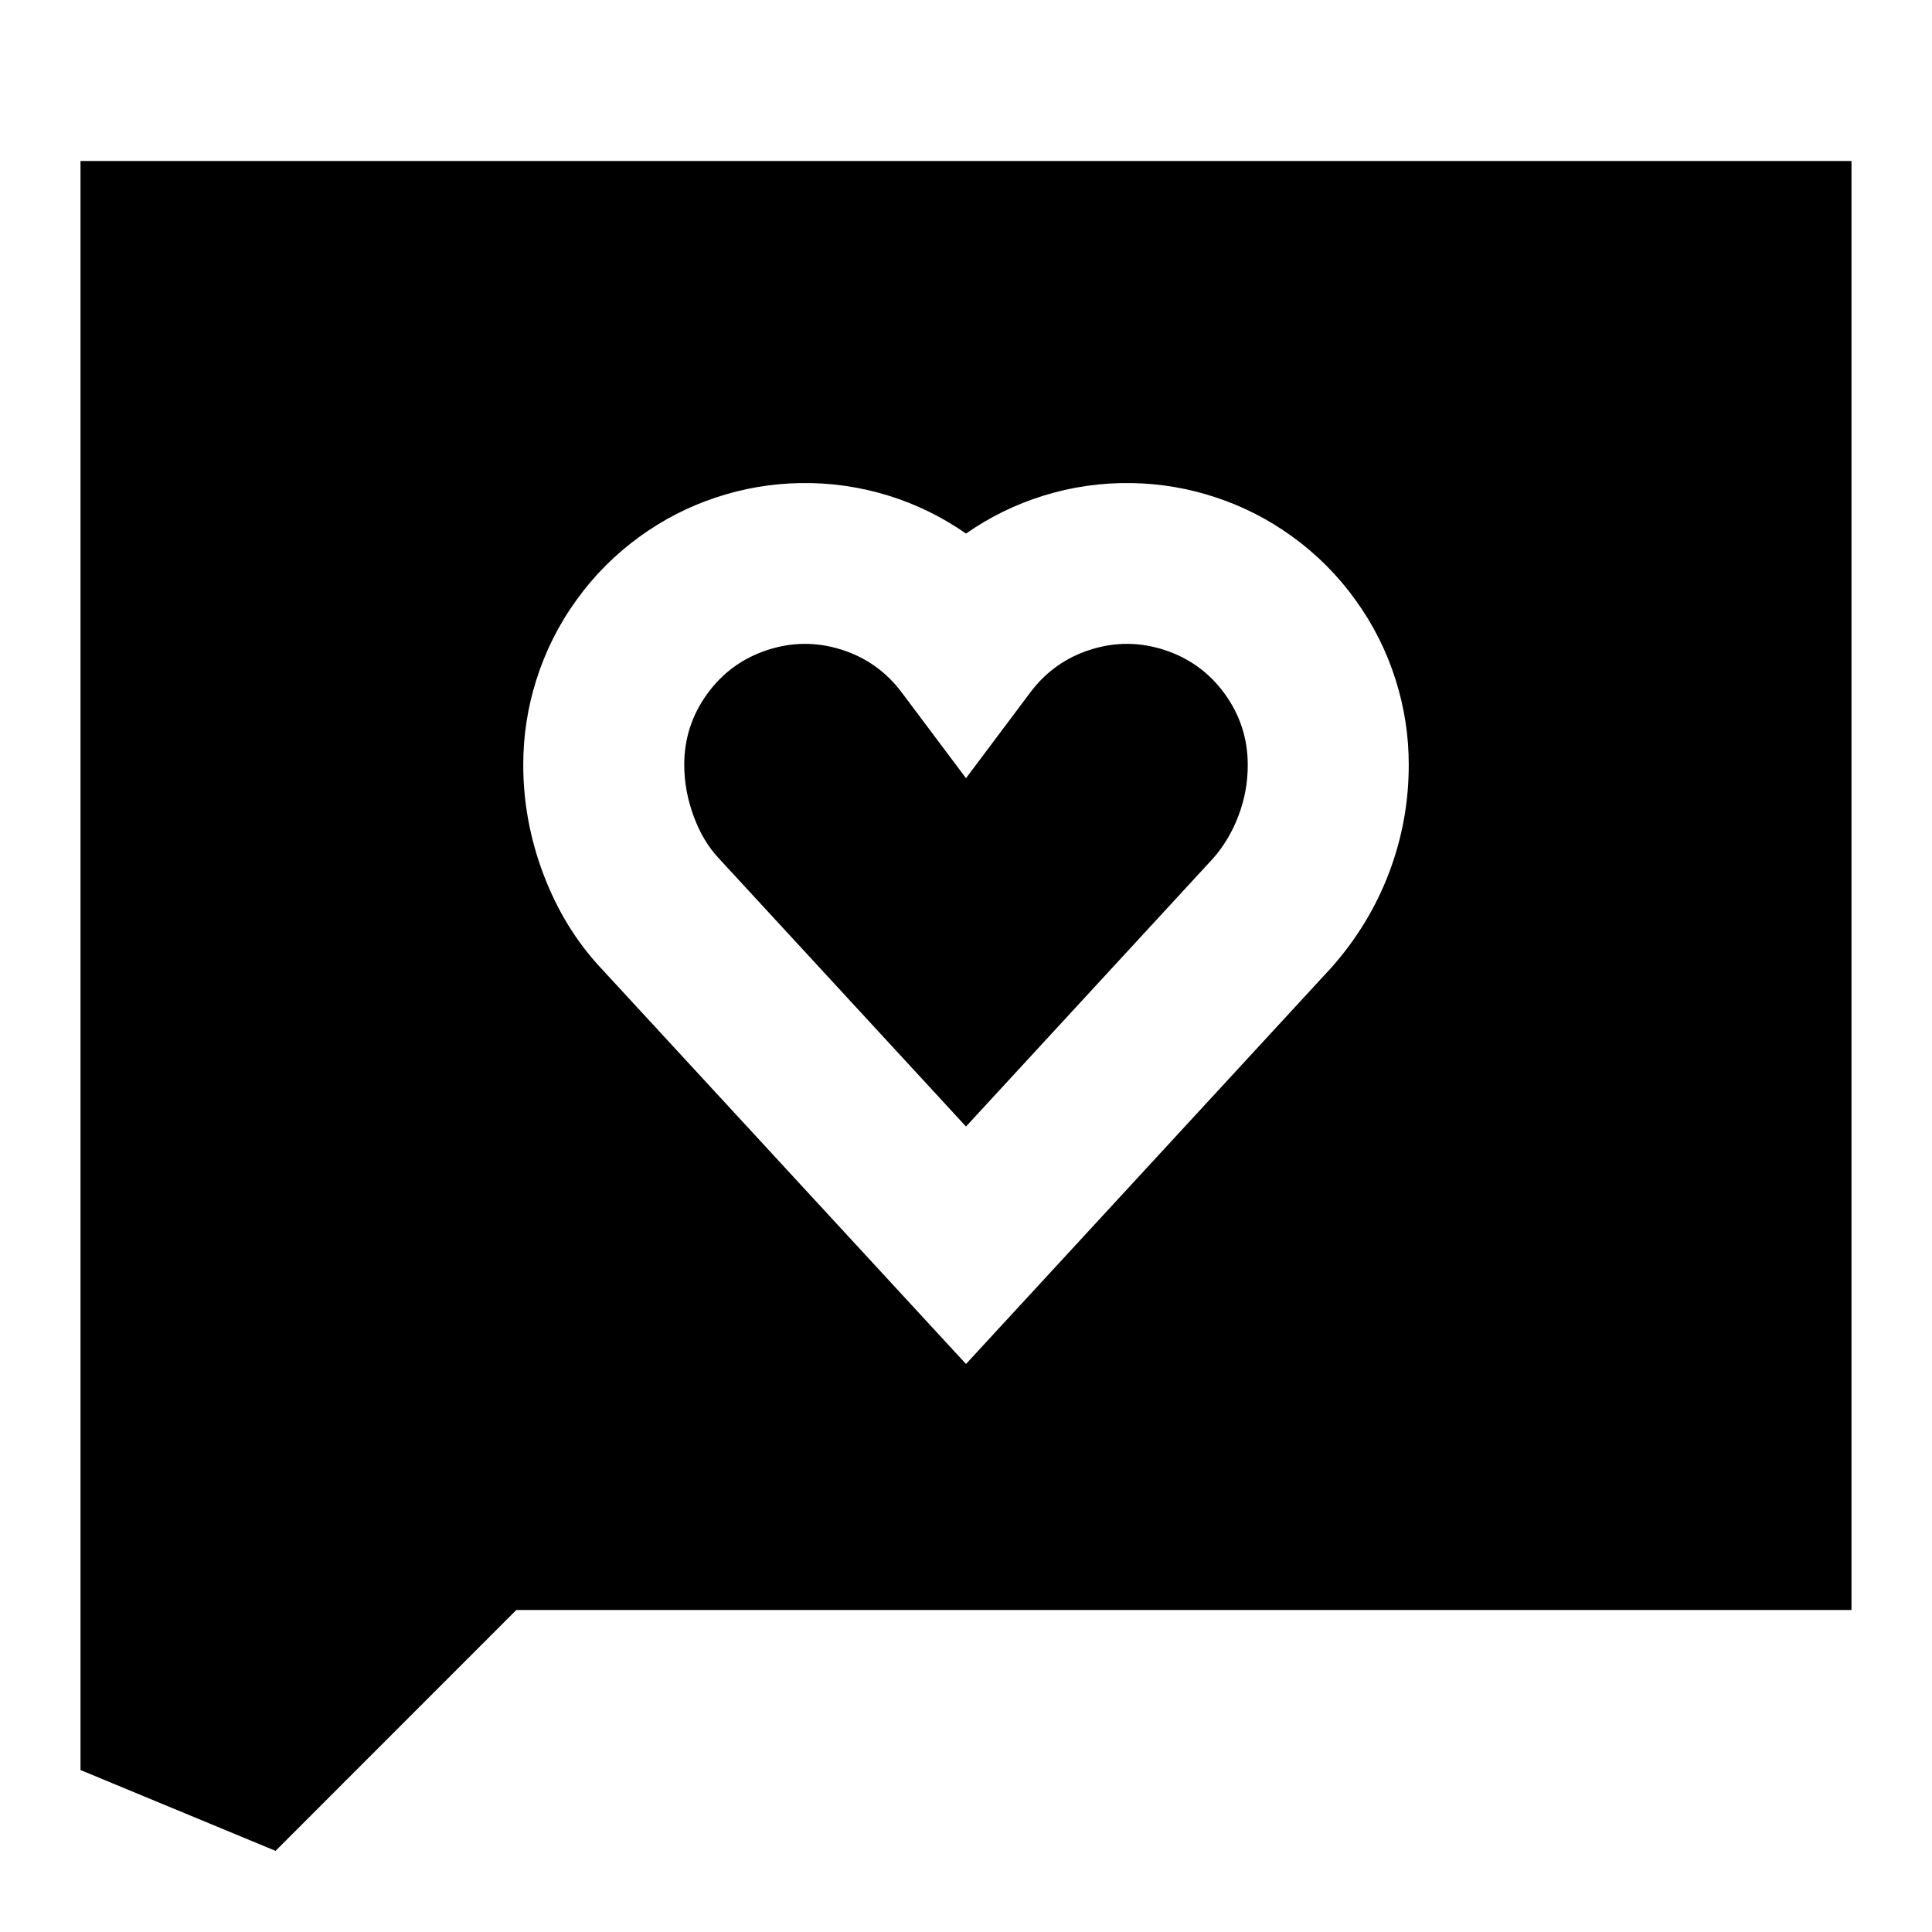
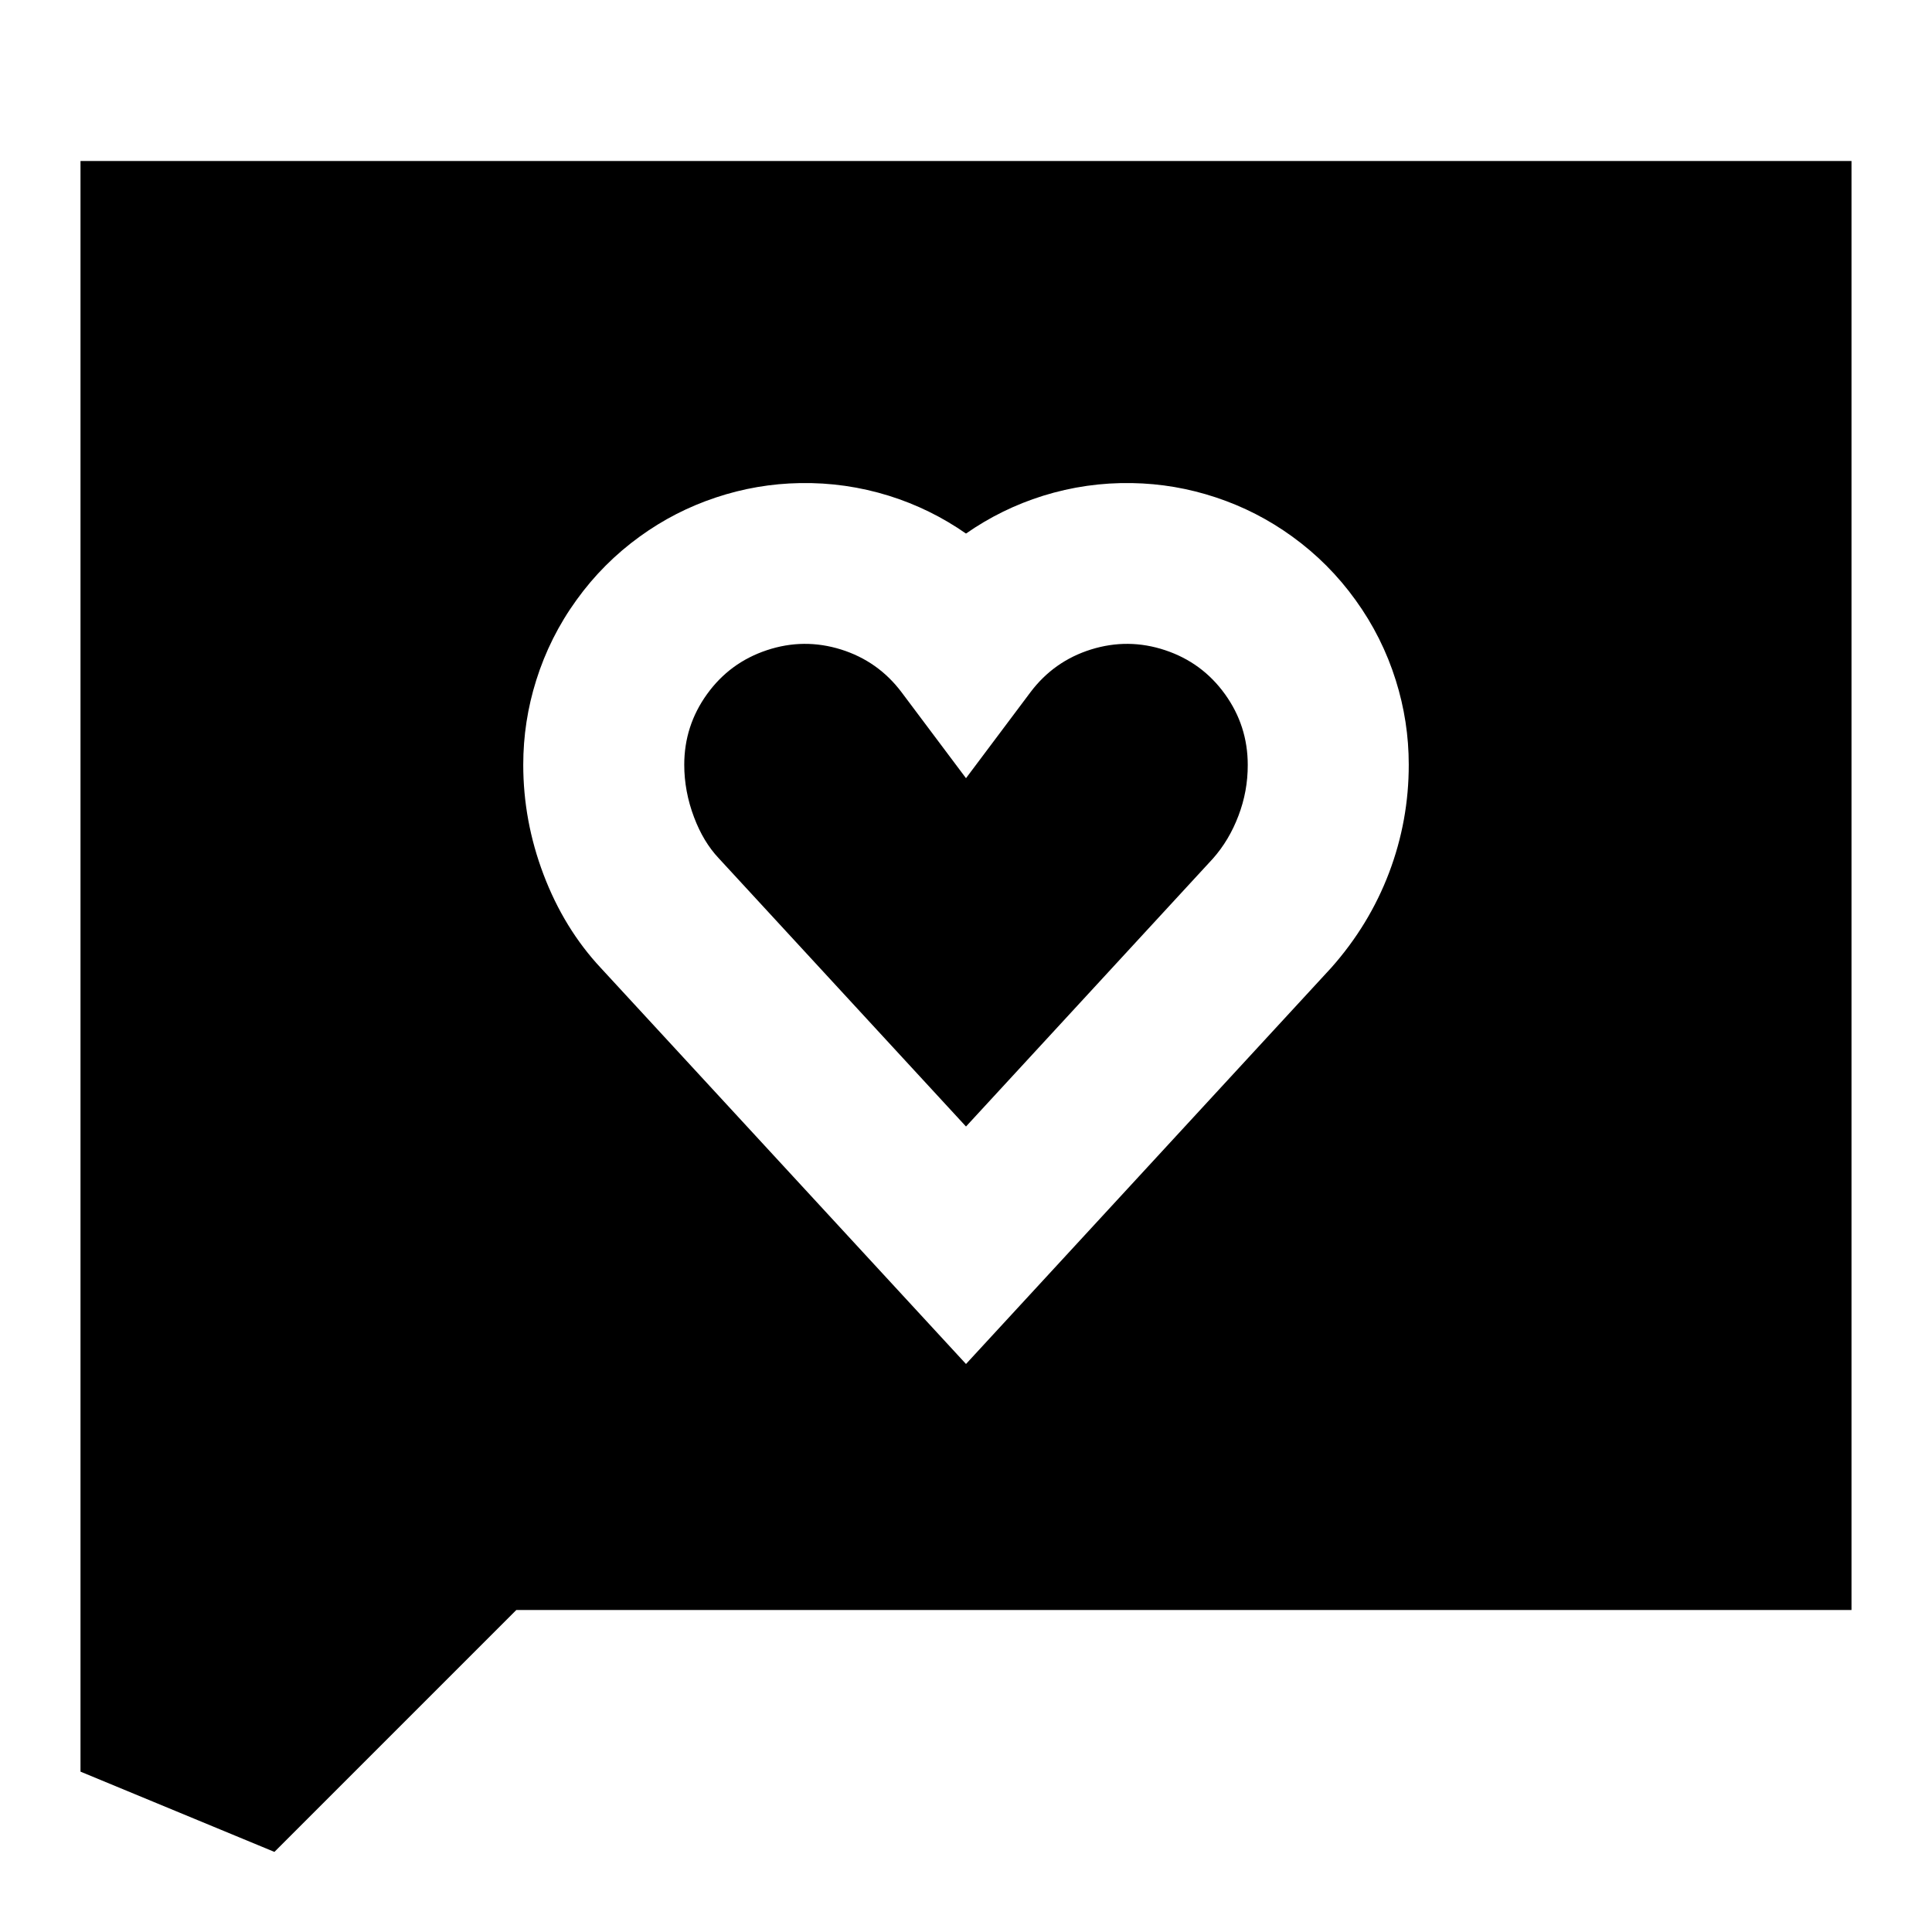
<svg xmlns="http://www.w3.org/2000/svg" viewBox="0 0 24 24" fill="currentColor">
-   <path d="M6.414 20L23 20L23 2L1 2L1 21.988L3.423 22.992L6.414 20ZM6.661 8.451Q6.5 8.963 6.5 9.5Q6.5 10.197 6.751 10.861Q7.007 11.537 7.467 12.028L12 16.944L16.537 12.022Q17.01 11.489 17.256 10.84Q17.501 10.192 17.5 9.498Q17.5 8.963 17.339 8.451Q17.17 7.912 16.839 7.454Q16.509 6.995 16.051 6.664Q15.616 6.349 15.107 6.18Q14.597 6.01 14.061 6.001Q13.496 5.991 12.956 6.159Q12.442 6.32 12 6.628Q11.558 6.32 11.044 6.159Q10.504 5.991 9.939 6.001Q9.403 6.01 8.893 6.18Q8.384 6.349 7.949 6.664Q7.491 6.995 7.161 7.454Q6.83 7.912 6.661 8.451ZM8.622 10.153Q8.5 9.831 8.5 9.5Q8.5 9.016 8.783 8.623Q9.066 8.23 9.526 8.077Q9.985 7.924 10.447 8.068Q10.909 8.213 11.2 8.6L12 9.667L12.8 8.6Q13.091 8.213 13.553 8.068Q14.015 7.924 14.474 8.077Q14.934 8.23 15.217 8.623Q15.5 9.016 15.5 9.502Q15.501 9.828 15.385 10.132Q15.27 10.437 15.067 10.666L12 13.994L8.927 10.66Q8.737 10.458 8.622 10.153Z" fill-rule="evenodd" />
+   <path d="M3.409 23.005L6.414 20L23 20L23 2L1 2L1 22.008L3.409 23.005ZM6.661 8.451Q6.5 8.963 6.5 9.5Q6.5 10.197 6.751 10.861Q7.007 11.537 7.467 12.028L12 16.944L16.537 12.022Q17.01 11.489 17.256 10.84Q17.501 10.192 17.5 9.498Q17.5 8.963 17.339 8.451Q17.17 7.912 16.839 7.454Q16.509 6.995 16.051 6.664Q15.616 6.349 15.107 6.18Q14.597 6.01 14.061 6.001Q13.496 5.991 12.956 6.159Q12.442 6.32 12 6.628Q11.558 6.32 11.044 6.159Q10.504 5.991 9.939 6.001Q9.403 6.01 8.893 6.18Q8.384 6.349 7.949 6.664Q7.491 6.995 7.161 7.454Q6.83 7.912 6.661 8.451ZM8.622 10.153Q8.5 9.831 8.5 9.5Q8.5 9.016 8.783 8.623Q9.066 8.23 9.526 8.077Q9.985 7.924 10.447 8.068Q10.909 8.213 11.2 8.6L12 9.667L12.8 8.6Q13.091 8.213 13.553 8.068Q14.015 7.924 14.474 8.077Q14.934 8.23 15.217 8.623Q15.5 9.016 15.5 9.502Q15.501 9.828 15.385 10.132Q15.27 10.437 15.067 10.666L12 13.994L8.927 10.66Q8.737 10.458 8.622 10.153Z" fill-rule="evenodd" />
</svg>
